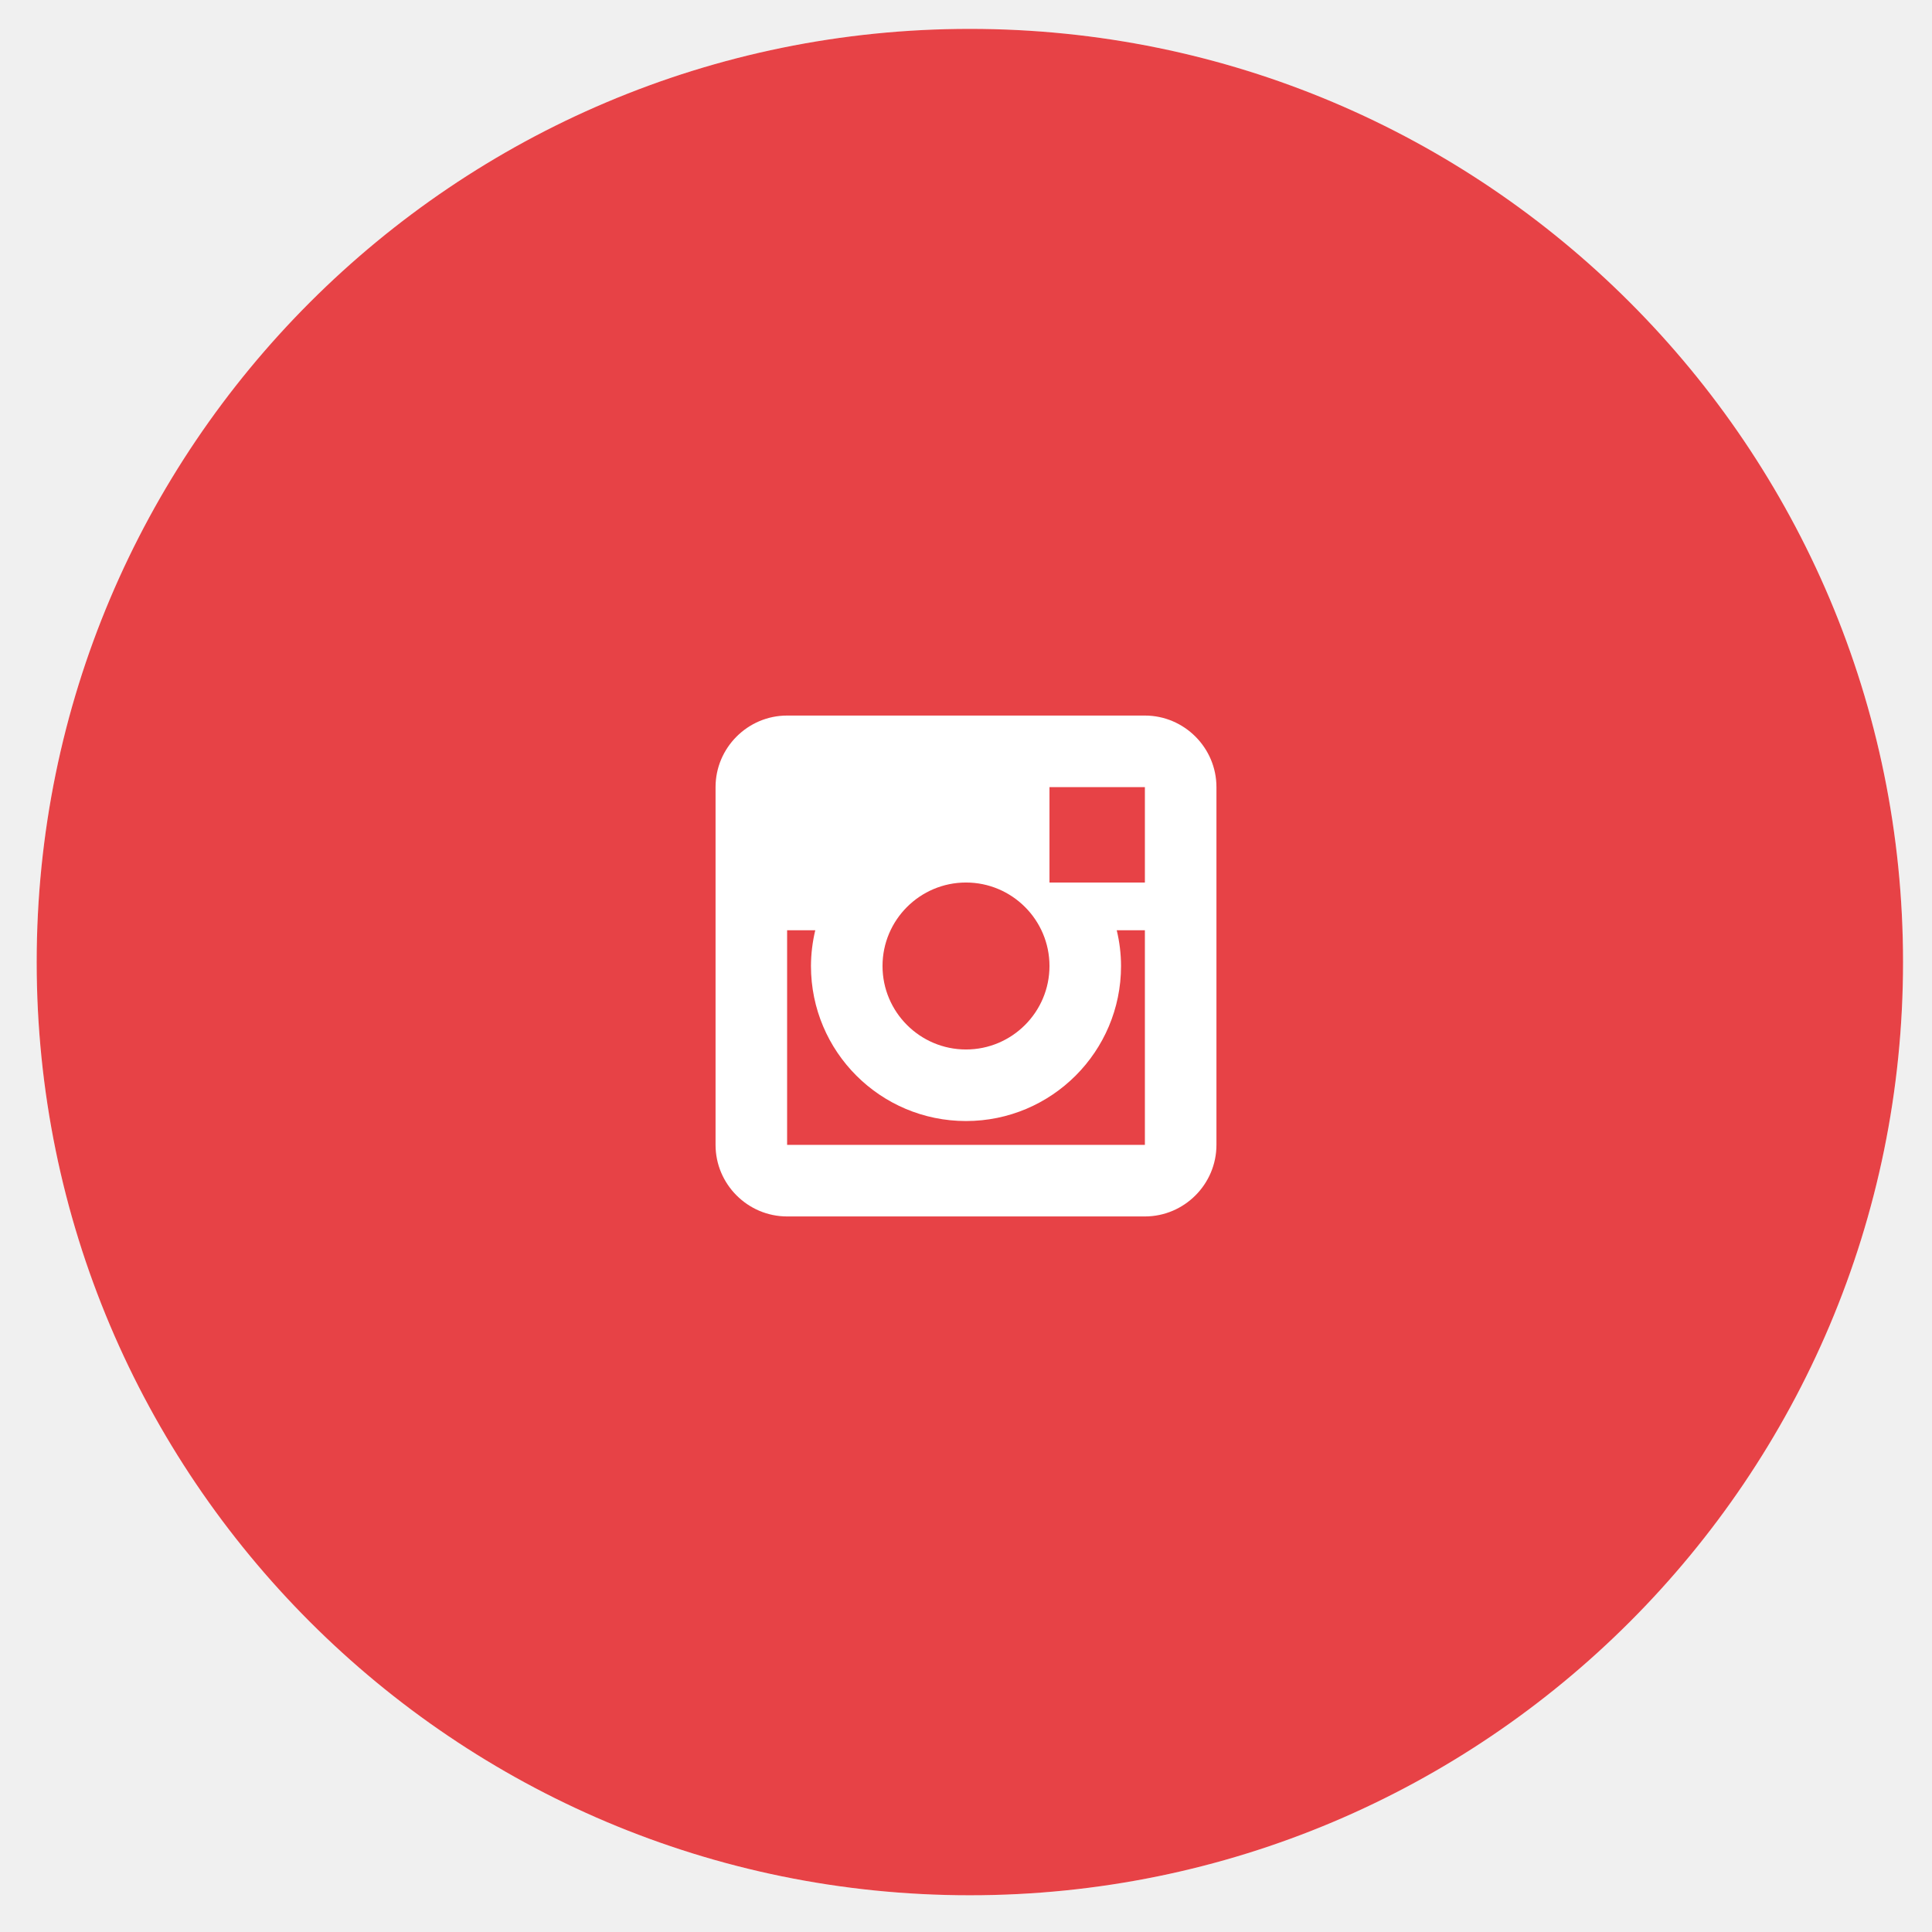
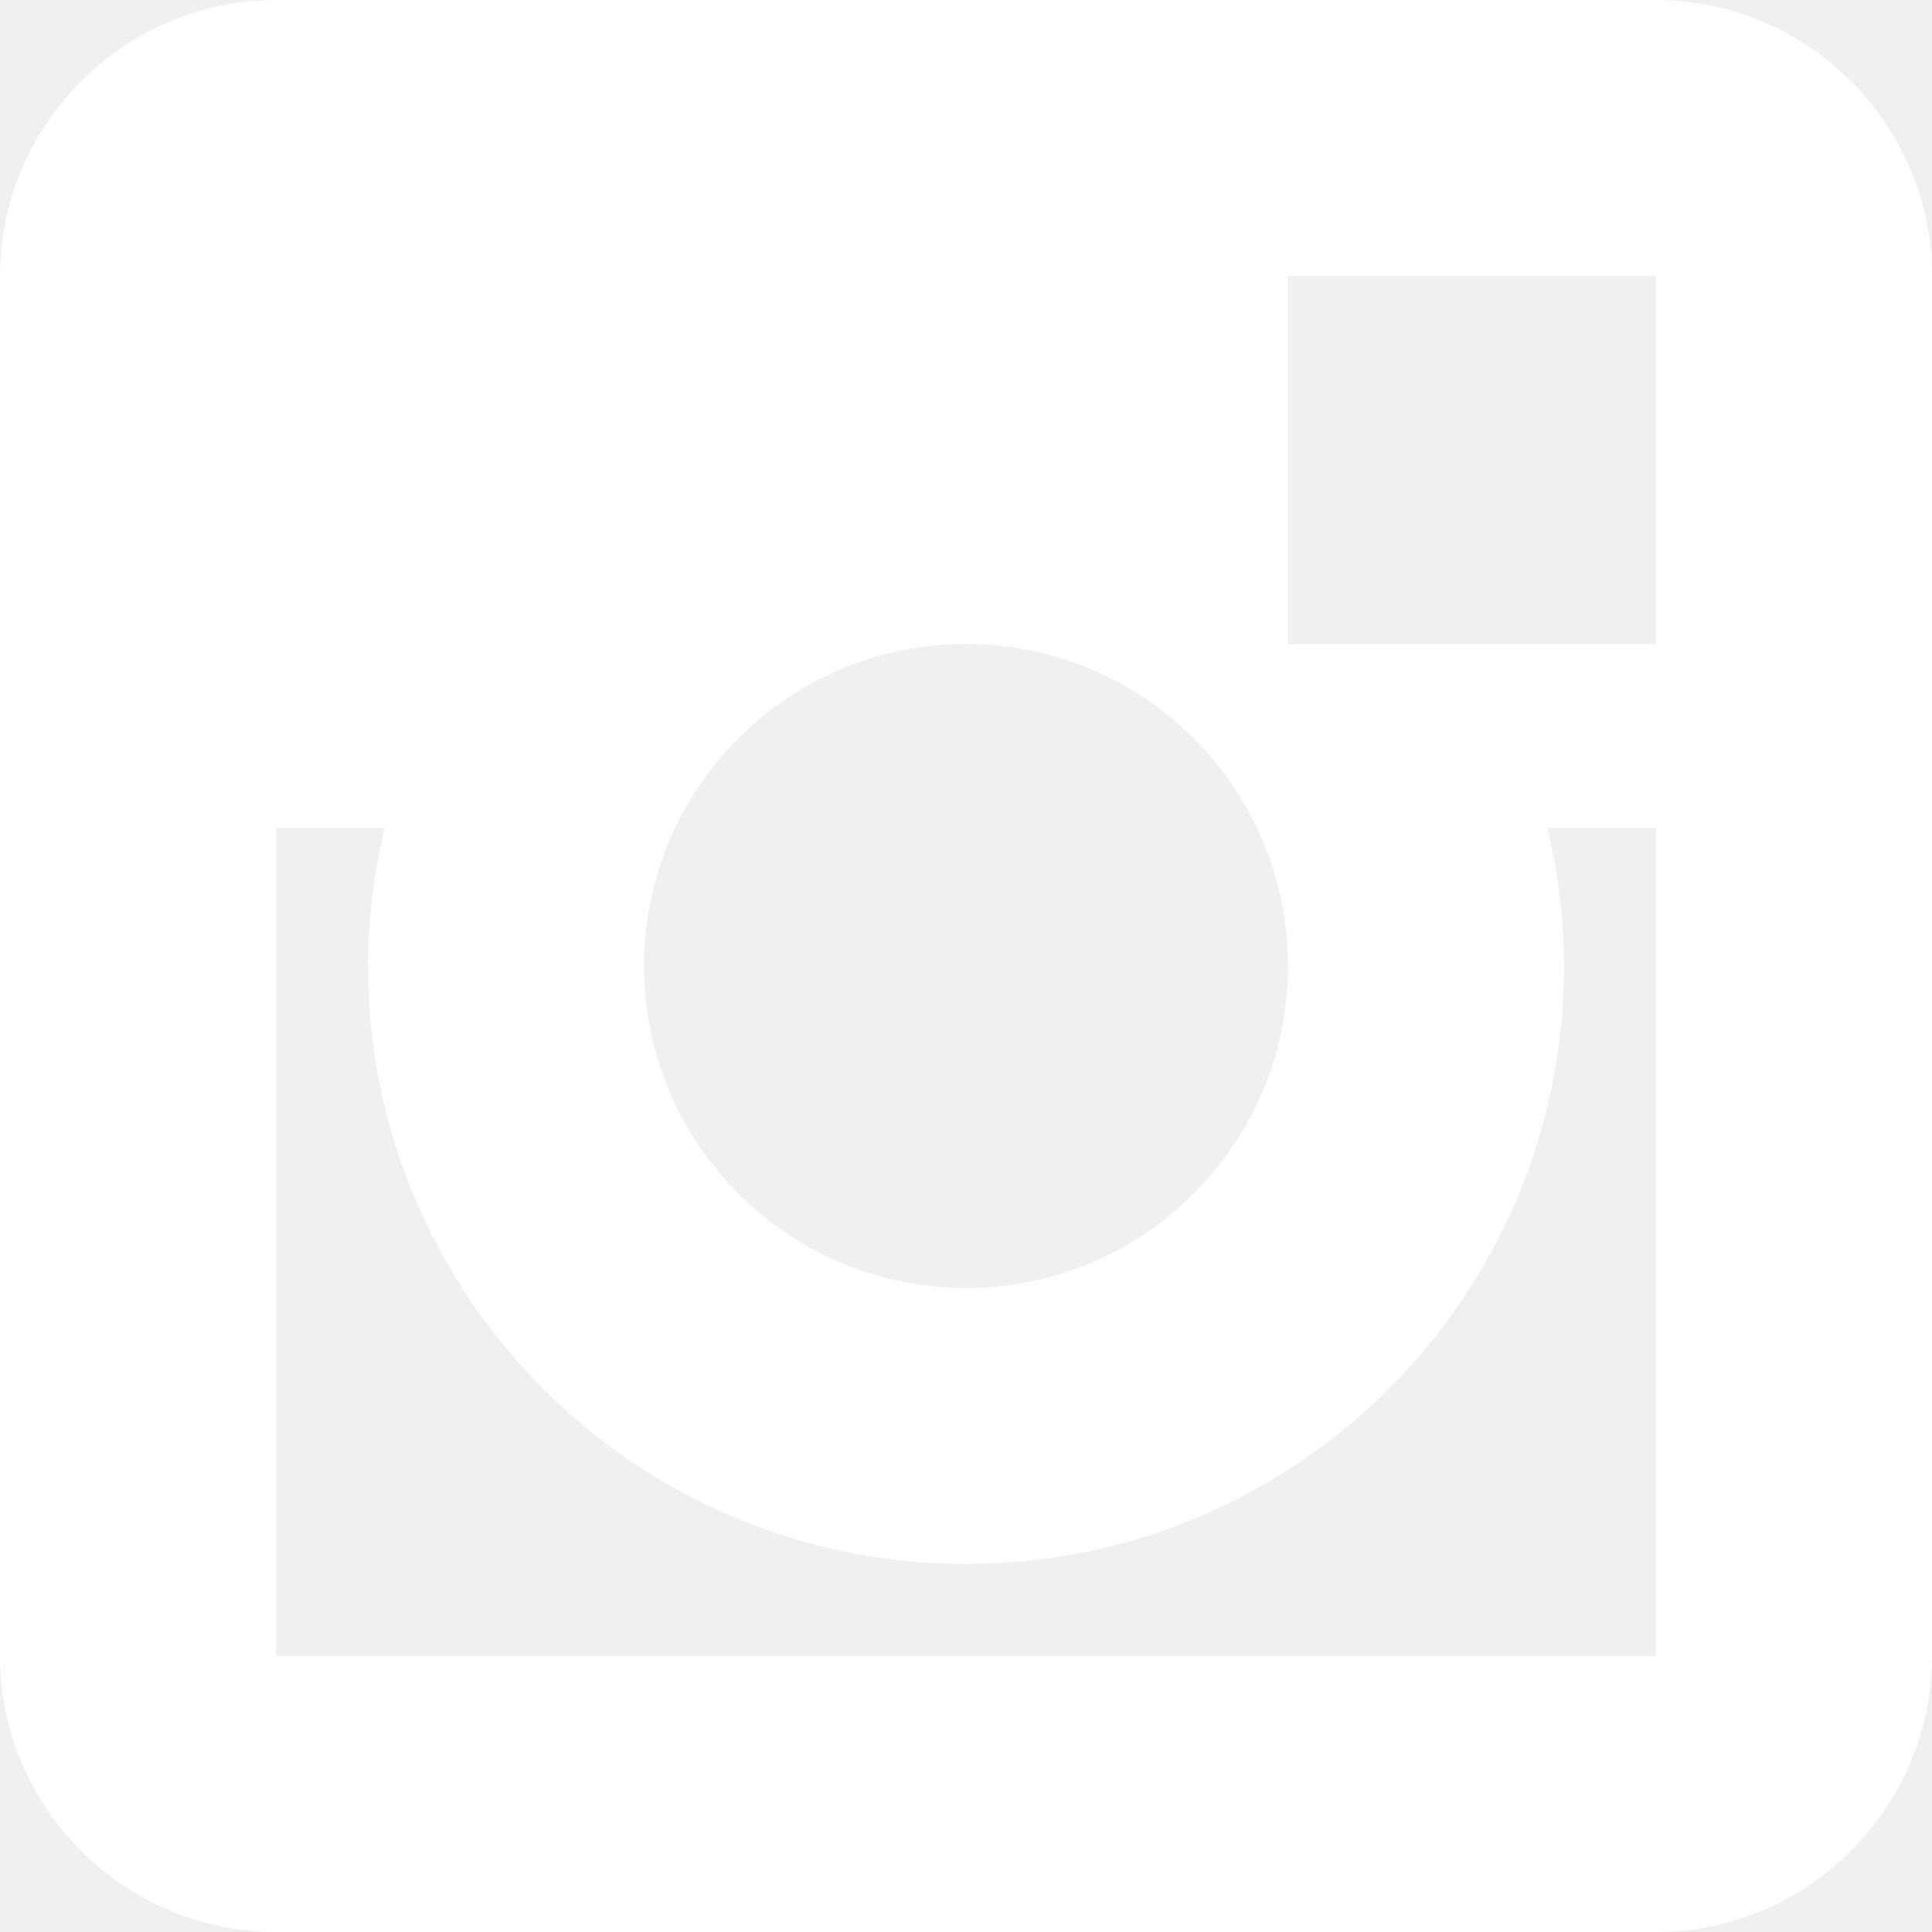
- <svg xmlns="http://www.w3.org/2000/svg" width="81" height="81" viewBox="0 0 81 81" fill="none">
-   <path fill-rule="evenodd" clip-rule="evenodd" d="M40.662 1.211C62.269 1.211 79.786 18.728 79.786 40.336C79.786 61.943 62.269 79.46 40.662 79.46C19.054 79.46 1.538 61.943 1.538 40.336C1.538 18.728 19.054 1.211 40.662 1.211Z" fill="white" />
-   <path fill-rule="evenodd" clip-rule="evenodd" d="M40.662 1.211C62.269 1.211 79.786 18.728 79.786 40.336C79.786 61.943 62.269 79.46 40.662 79.46C19.054 79.46 1.538 61.943 1.538 40.336C1.538 18.728 19.054 1.211 40.662 1.211Z" fill="#E74246" />
-   <path fill-rule="evenodd" clip-rule="evenodd" d="M33 30H48C49.65 30 51 31.35 51 33V48C51 49.65 49.65 51 48 51H33C31.35 51 30 49.65 30 48V33C30 31.35 31.35 30 33 30ZM44 40.5C44 38.57 42.43 37 40.5 37C38.57 37 37 38.57 37 40.5C37 42.43 38.57 44 40.5 44C42.43 44 44 42.43 44 40.5ZM33 48V39H34.181C34.063 39.491 34.002 39.995 34 40.5C34 44.09 36.91 47 40.5 47C44.09 47 47 44.09 47 40.5C46.999 39.995 46.938 39.491 46.819 39H48V48H33ZM44 37H48V33H44V37Z" fill="white" />
+ <svg xmlns="http://www.w3.org/2000/svg" width="21" height="21" viewBox="0 0 21 21" fill="none">
+   <path fill-rule="evenodd" clip-rule="evenodd" d="M3 0H18C19.65 0 21 1.35 21 3V18C21 19.65 19.65 21 18 21H3C1.35 21 0 19.65 0 18V3C0 1.35 1.35 0 3 0ZM14 10.5C14 8.57 12.43 7 10.5 7C8.57 7 7 8.57 7 10.5C7 12.43 8.57 14 10.5 14C12.43 14 14 12.43 14 10.5ZM3 18V9H4.181C4.063 9.491 4.002 9.995 4 10.5C4 14.09 6.91 17 10.5 17C14.09 17 17 14.09 17 10.5C16.999 9.995 16.938 9.491 16.819 9H18V18H3ZM14 7H18V3H14V7Z" fill="white" />
</svg>
